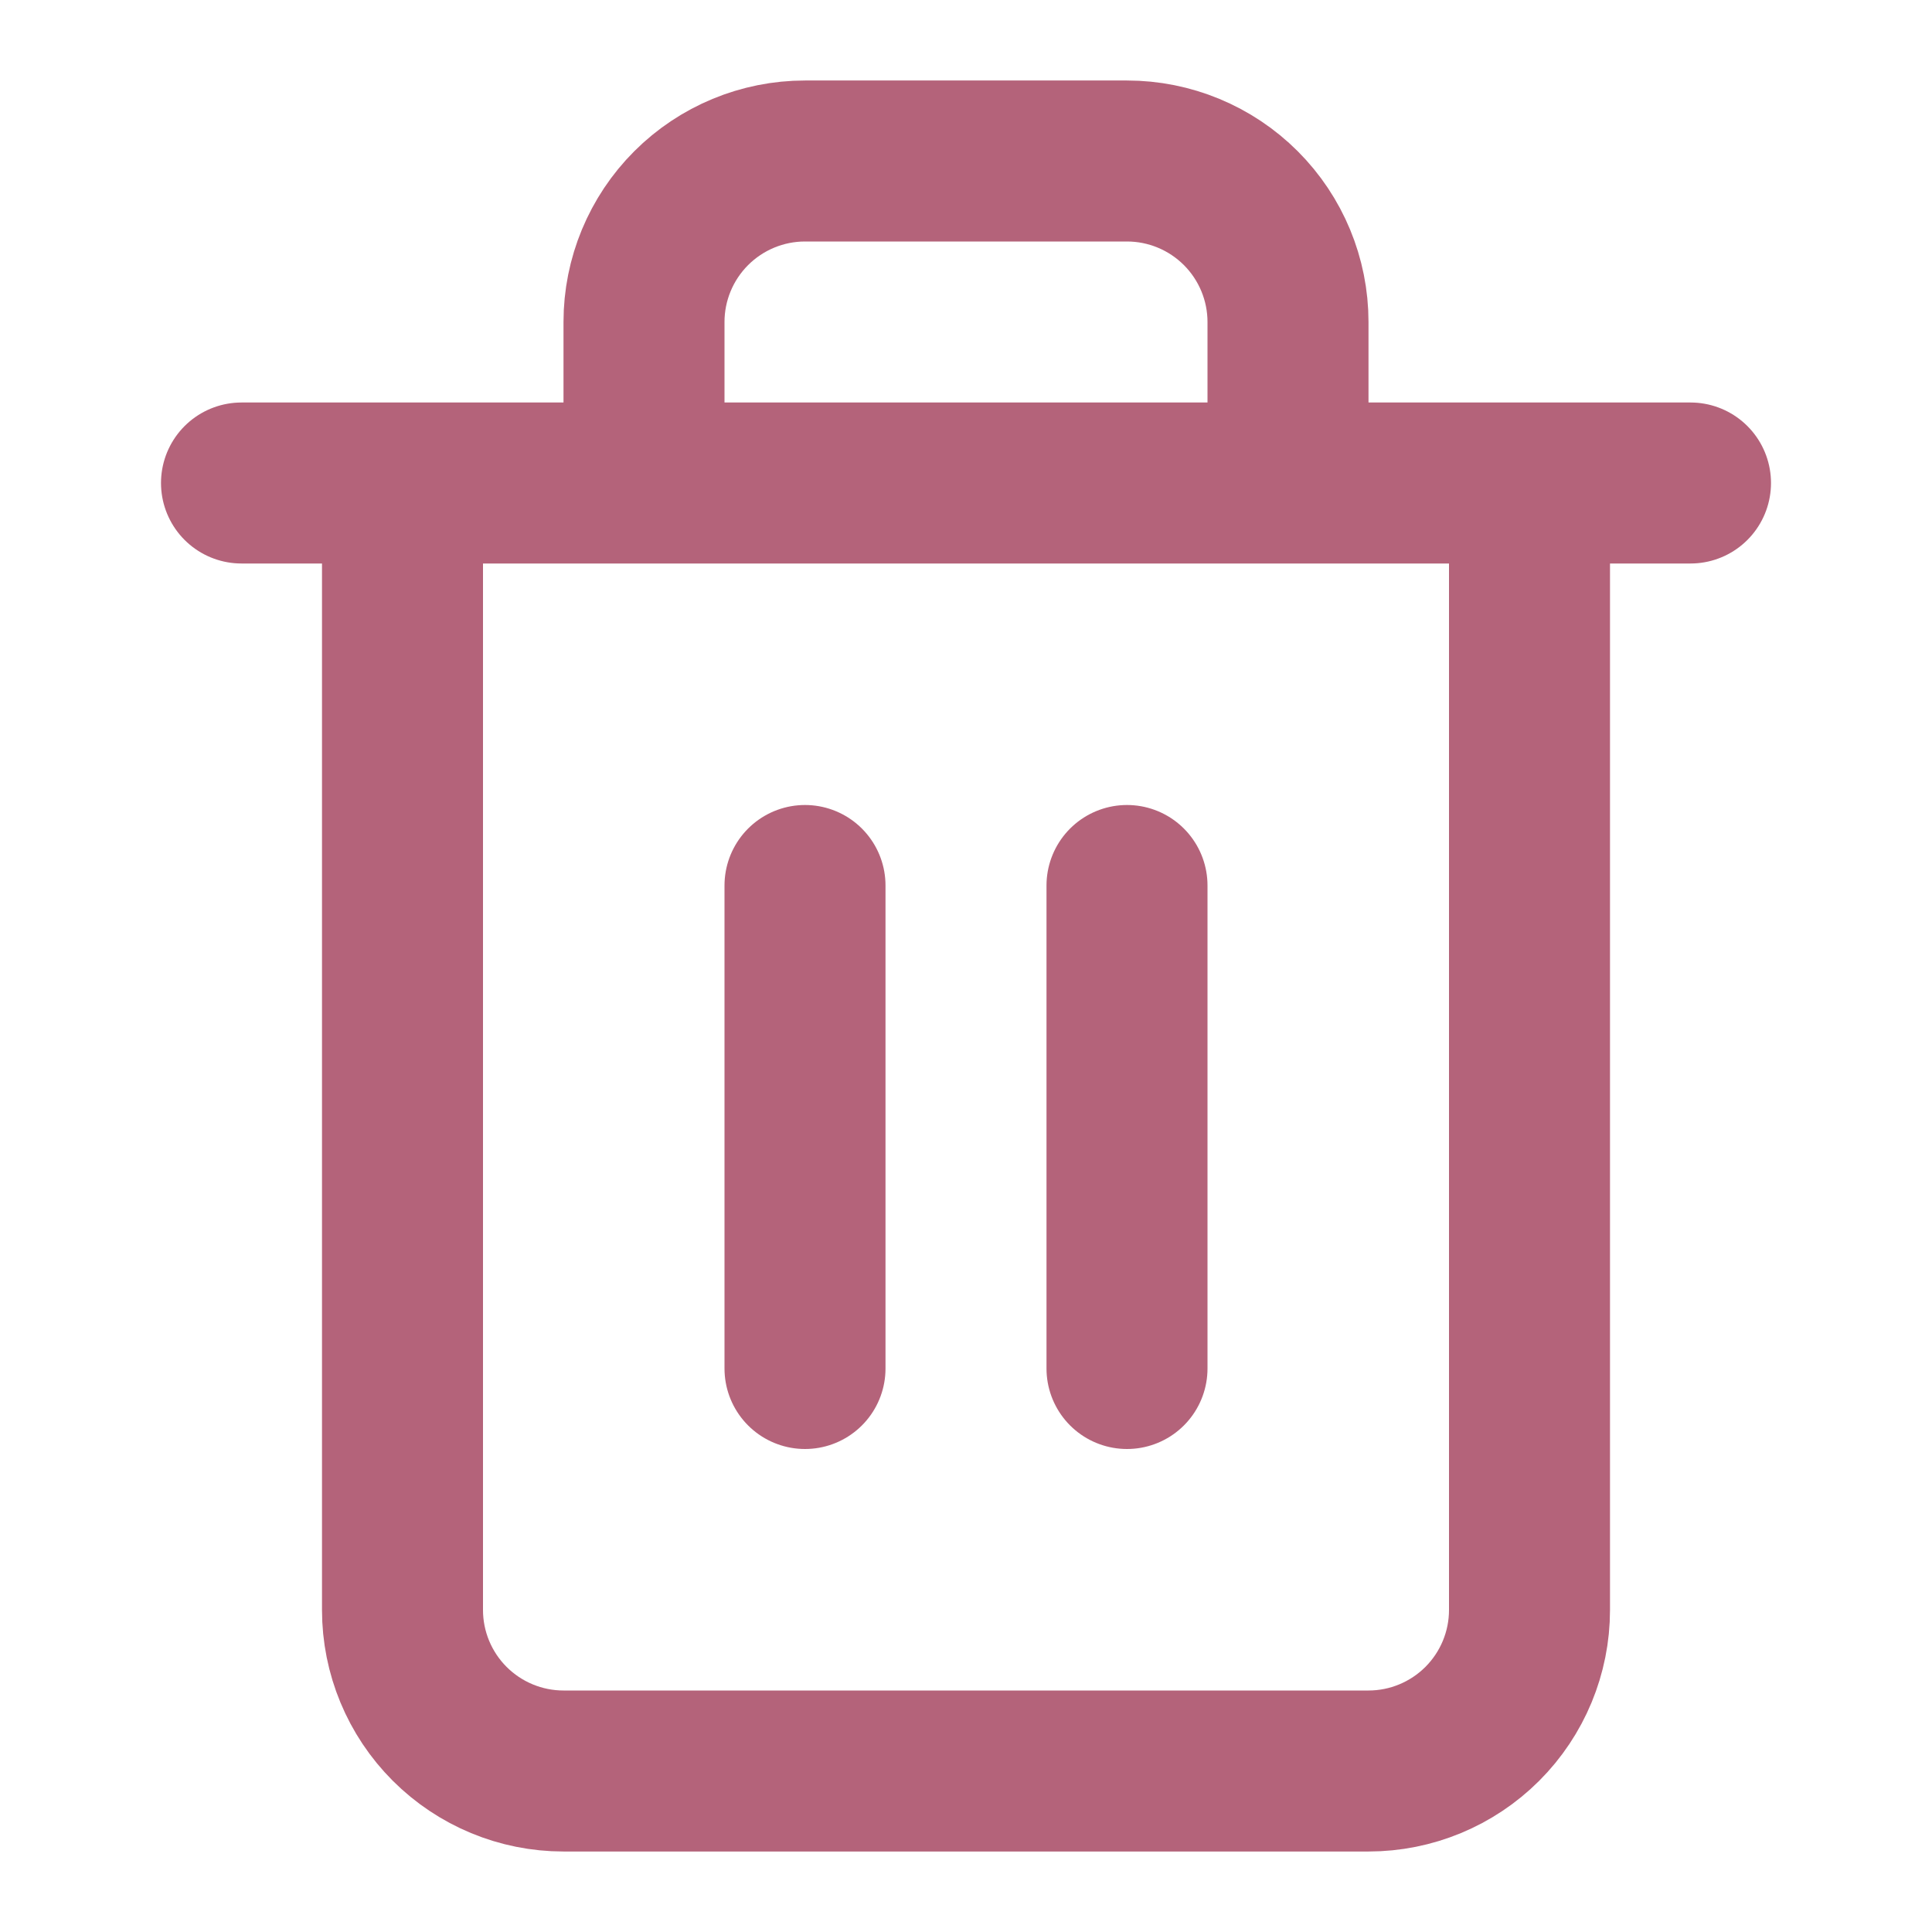
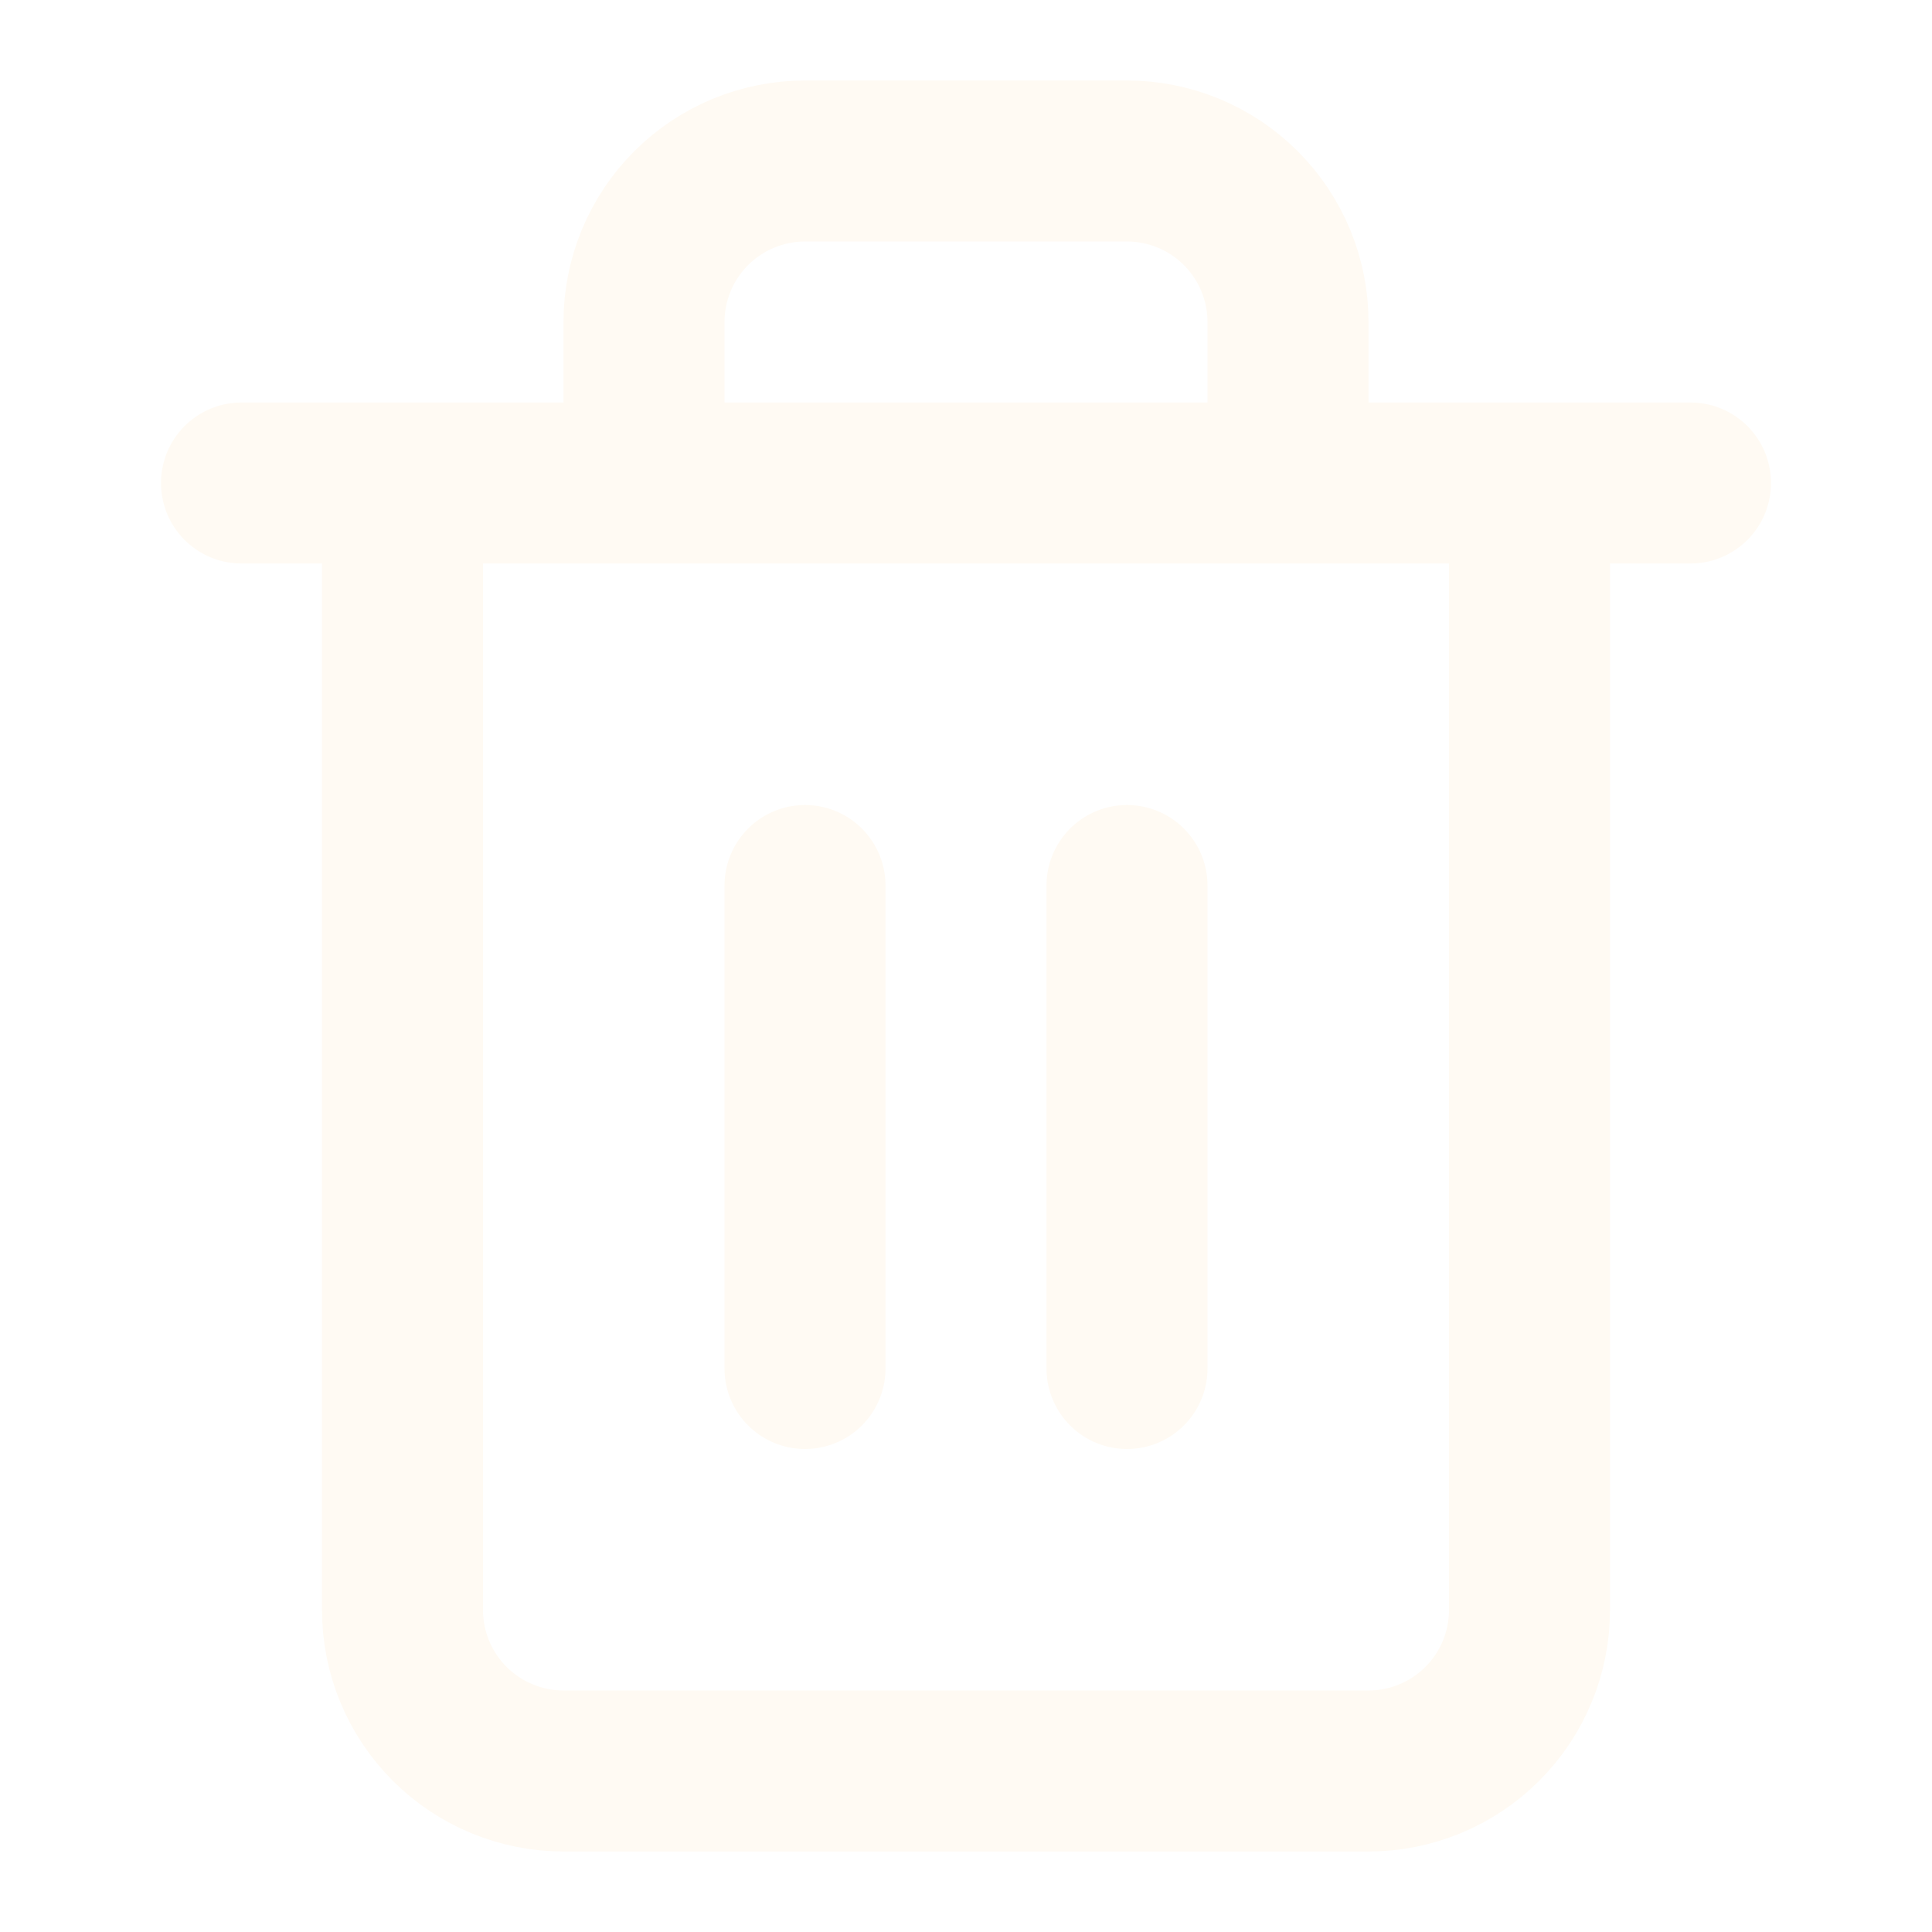
<svg xmlns="http://www.w3.org/2000/svg" width="24" height="24" viewBox="0 0 24 24" fill="none">
-   <path d="M3 6H5M5 6H21M5 6V20C5 20.53 5.211 21.039 5.586 21.414C5.961 21.789 6.47 22 7 22H17C17.53 22 18.039 21.789 18.414 21.414C18.789 21.039 19 20.53 19 20V6M8 6V4C8 3.47 8.211 2.961 8.586 2.586C8.961 2.211 9.47 2 10 2H14C14.53 2 15.039 2.211 15.414 2.586C15.789 2.961 16 3.47 16 4V6M10 11V17M14 11V17" stroke="#b4637a" stroke-width="2" stroke-linecap="round" stroke-linejoin="round" />
+   <path d="M3 6H5M5 6H21M5 6V20C5 20.53 5.211 21.039 5.586 21.414C5.961 21.789 6.47 22 7 22H17C17.53 22 18.039 21.789 18.414 21.414C18.789 21.039 19 20.53 19 20V6M8 6V4C8 3.47 8.211 2.961 8.586 2.586C8.961 2.211 9.47 2 10 2H14C14.53 2 15.039 2.211 15.414 2.586C15.789 2.961 16 3.47 16 4V6M10 11V17M14 11V17" stroke="#fffaf3" stroke-width="2" stroke-linecap="round" stroke-linejoin="round" />
</svg>
